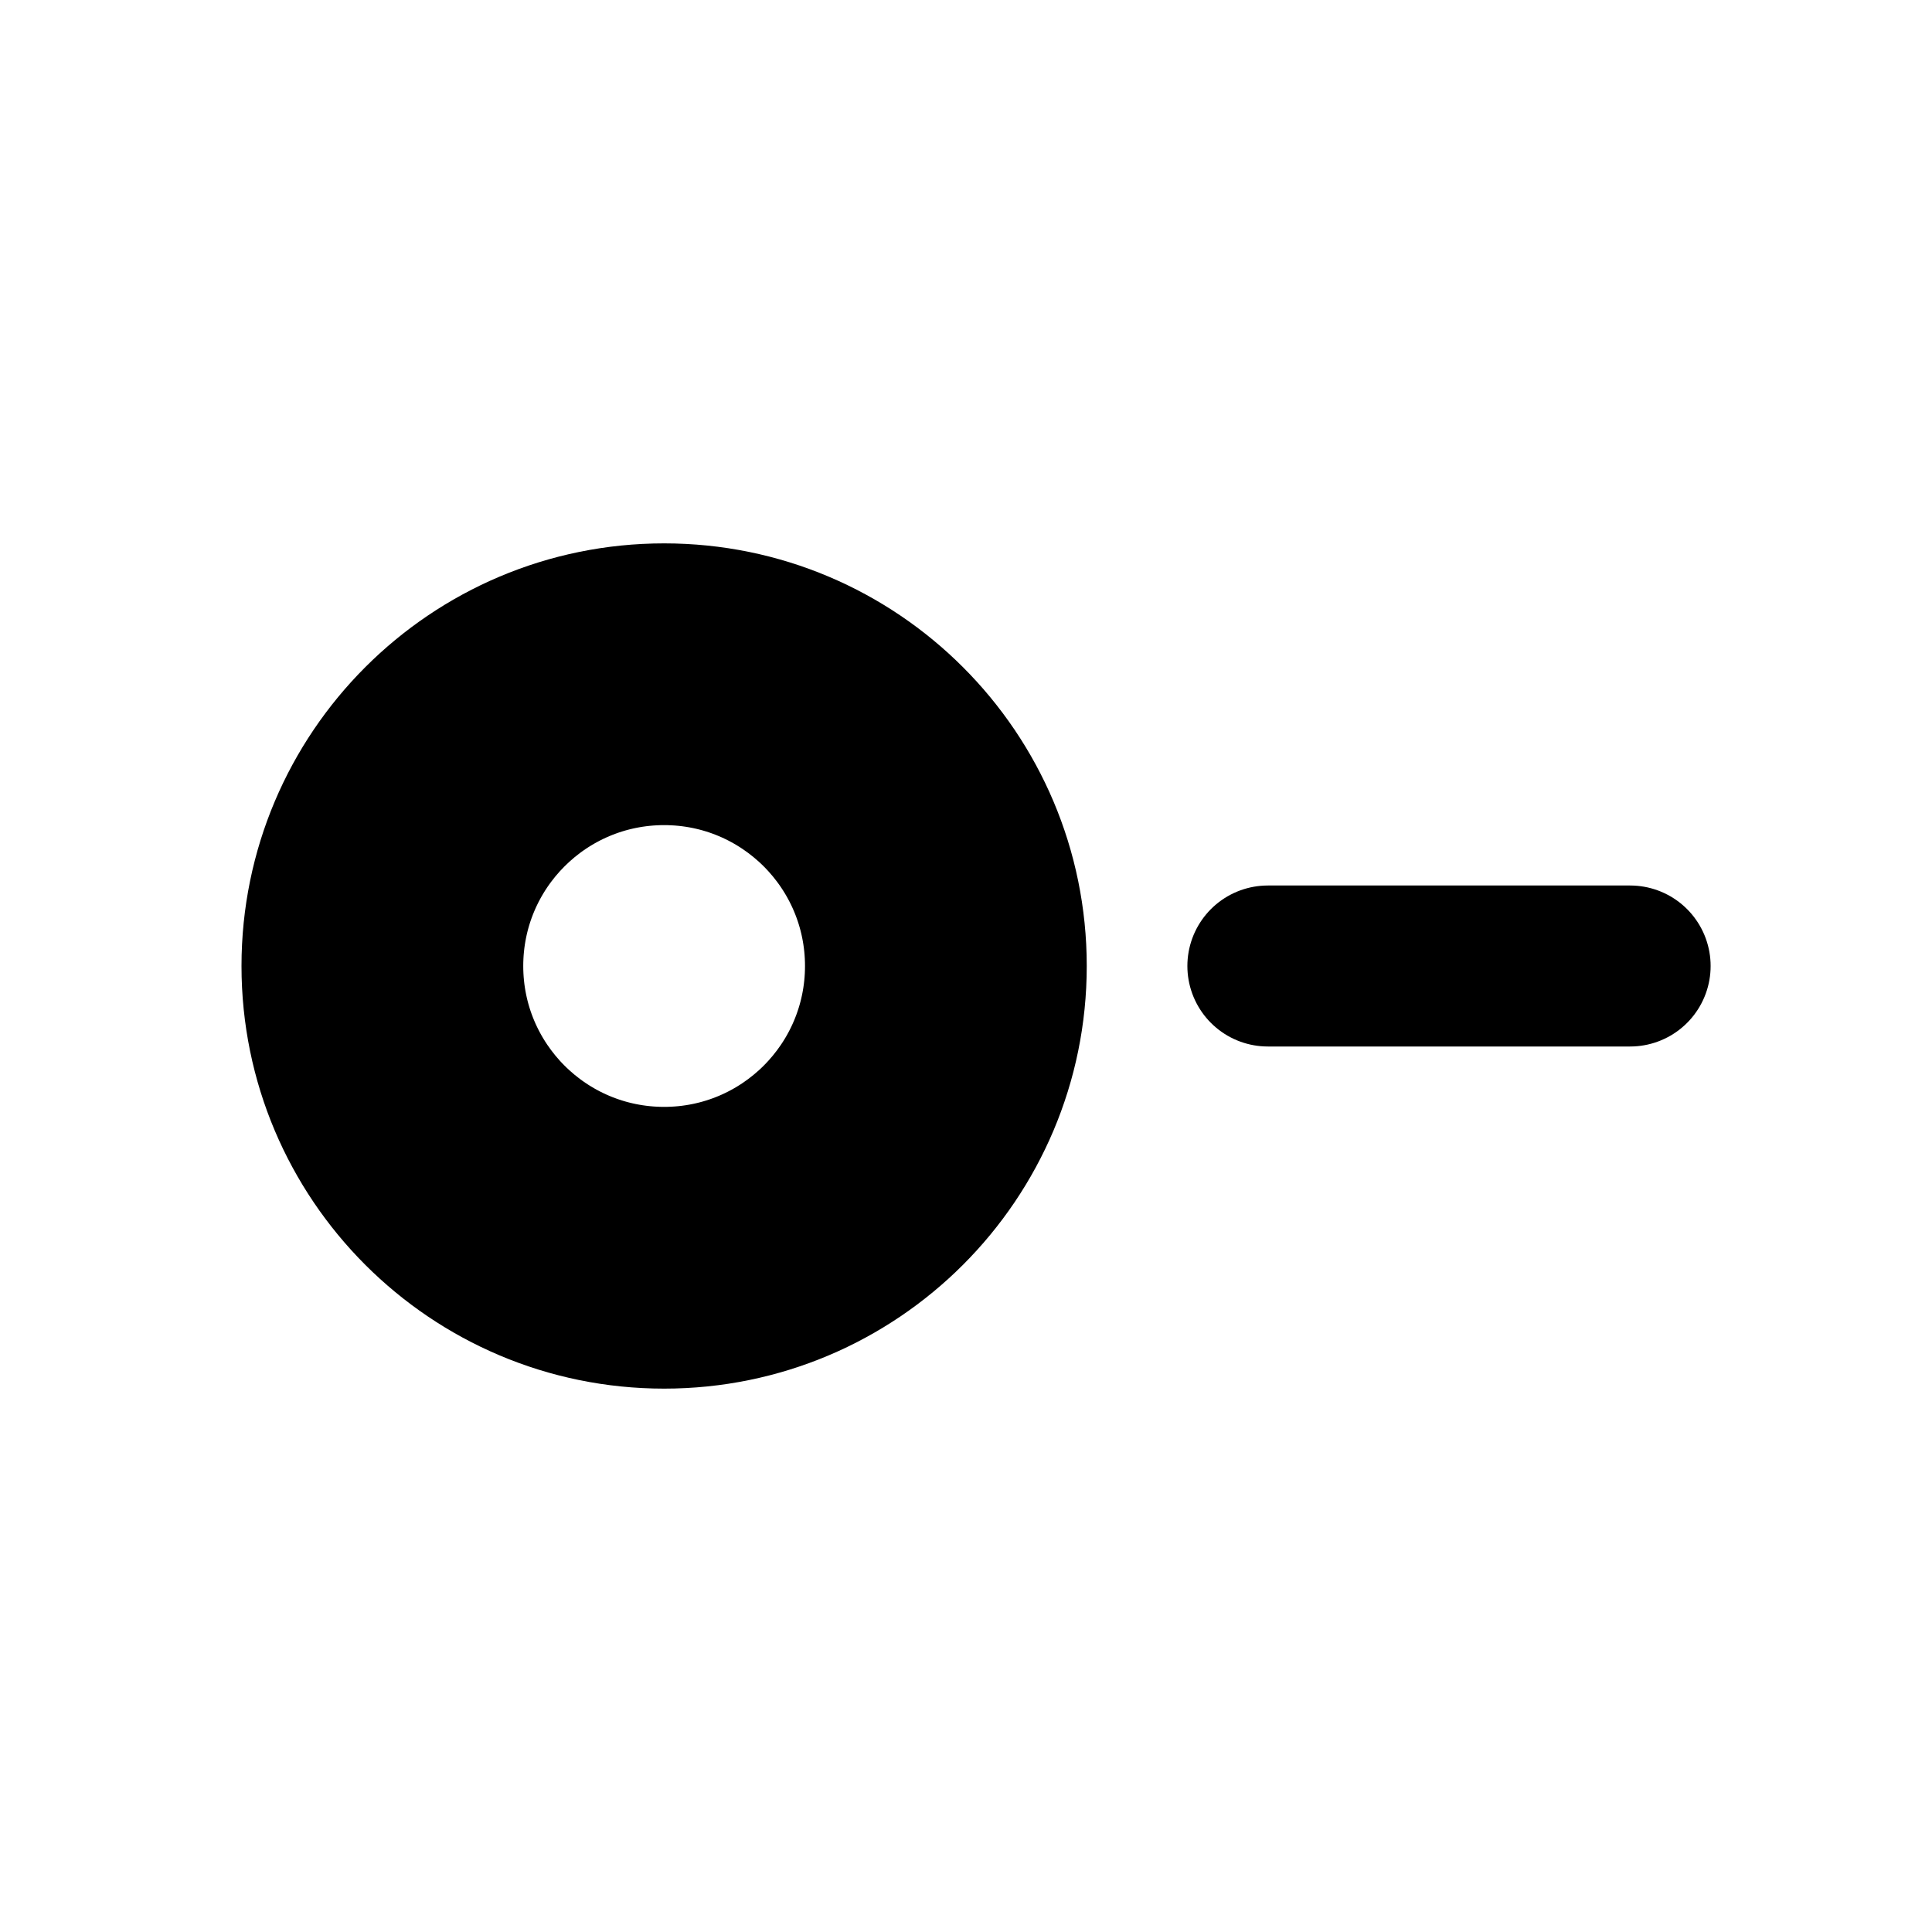
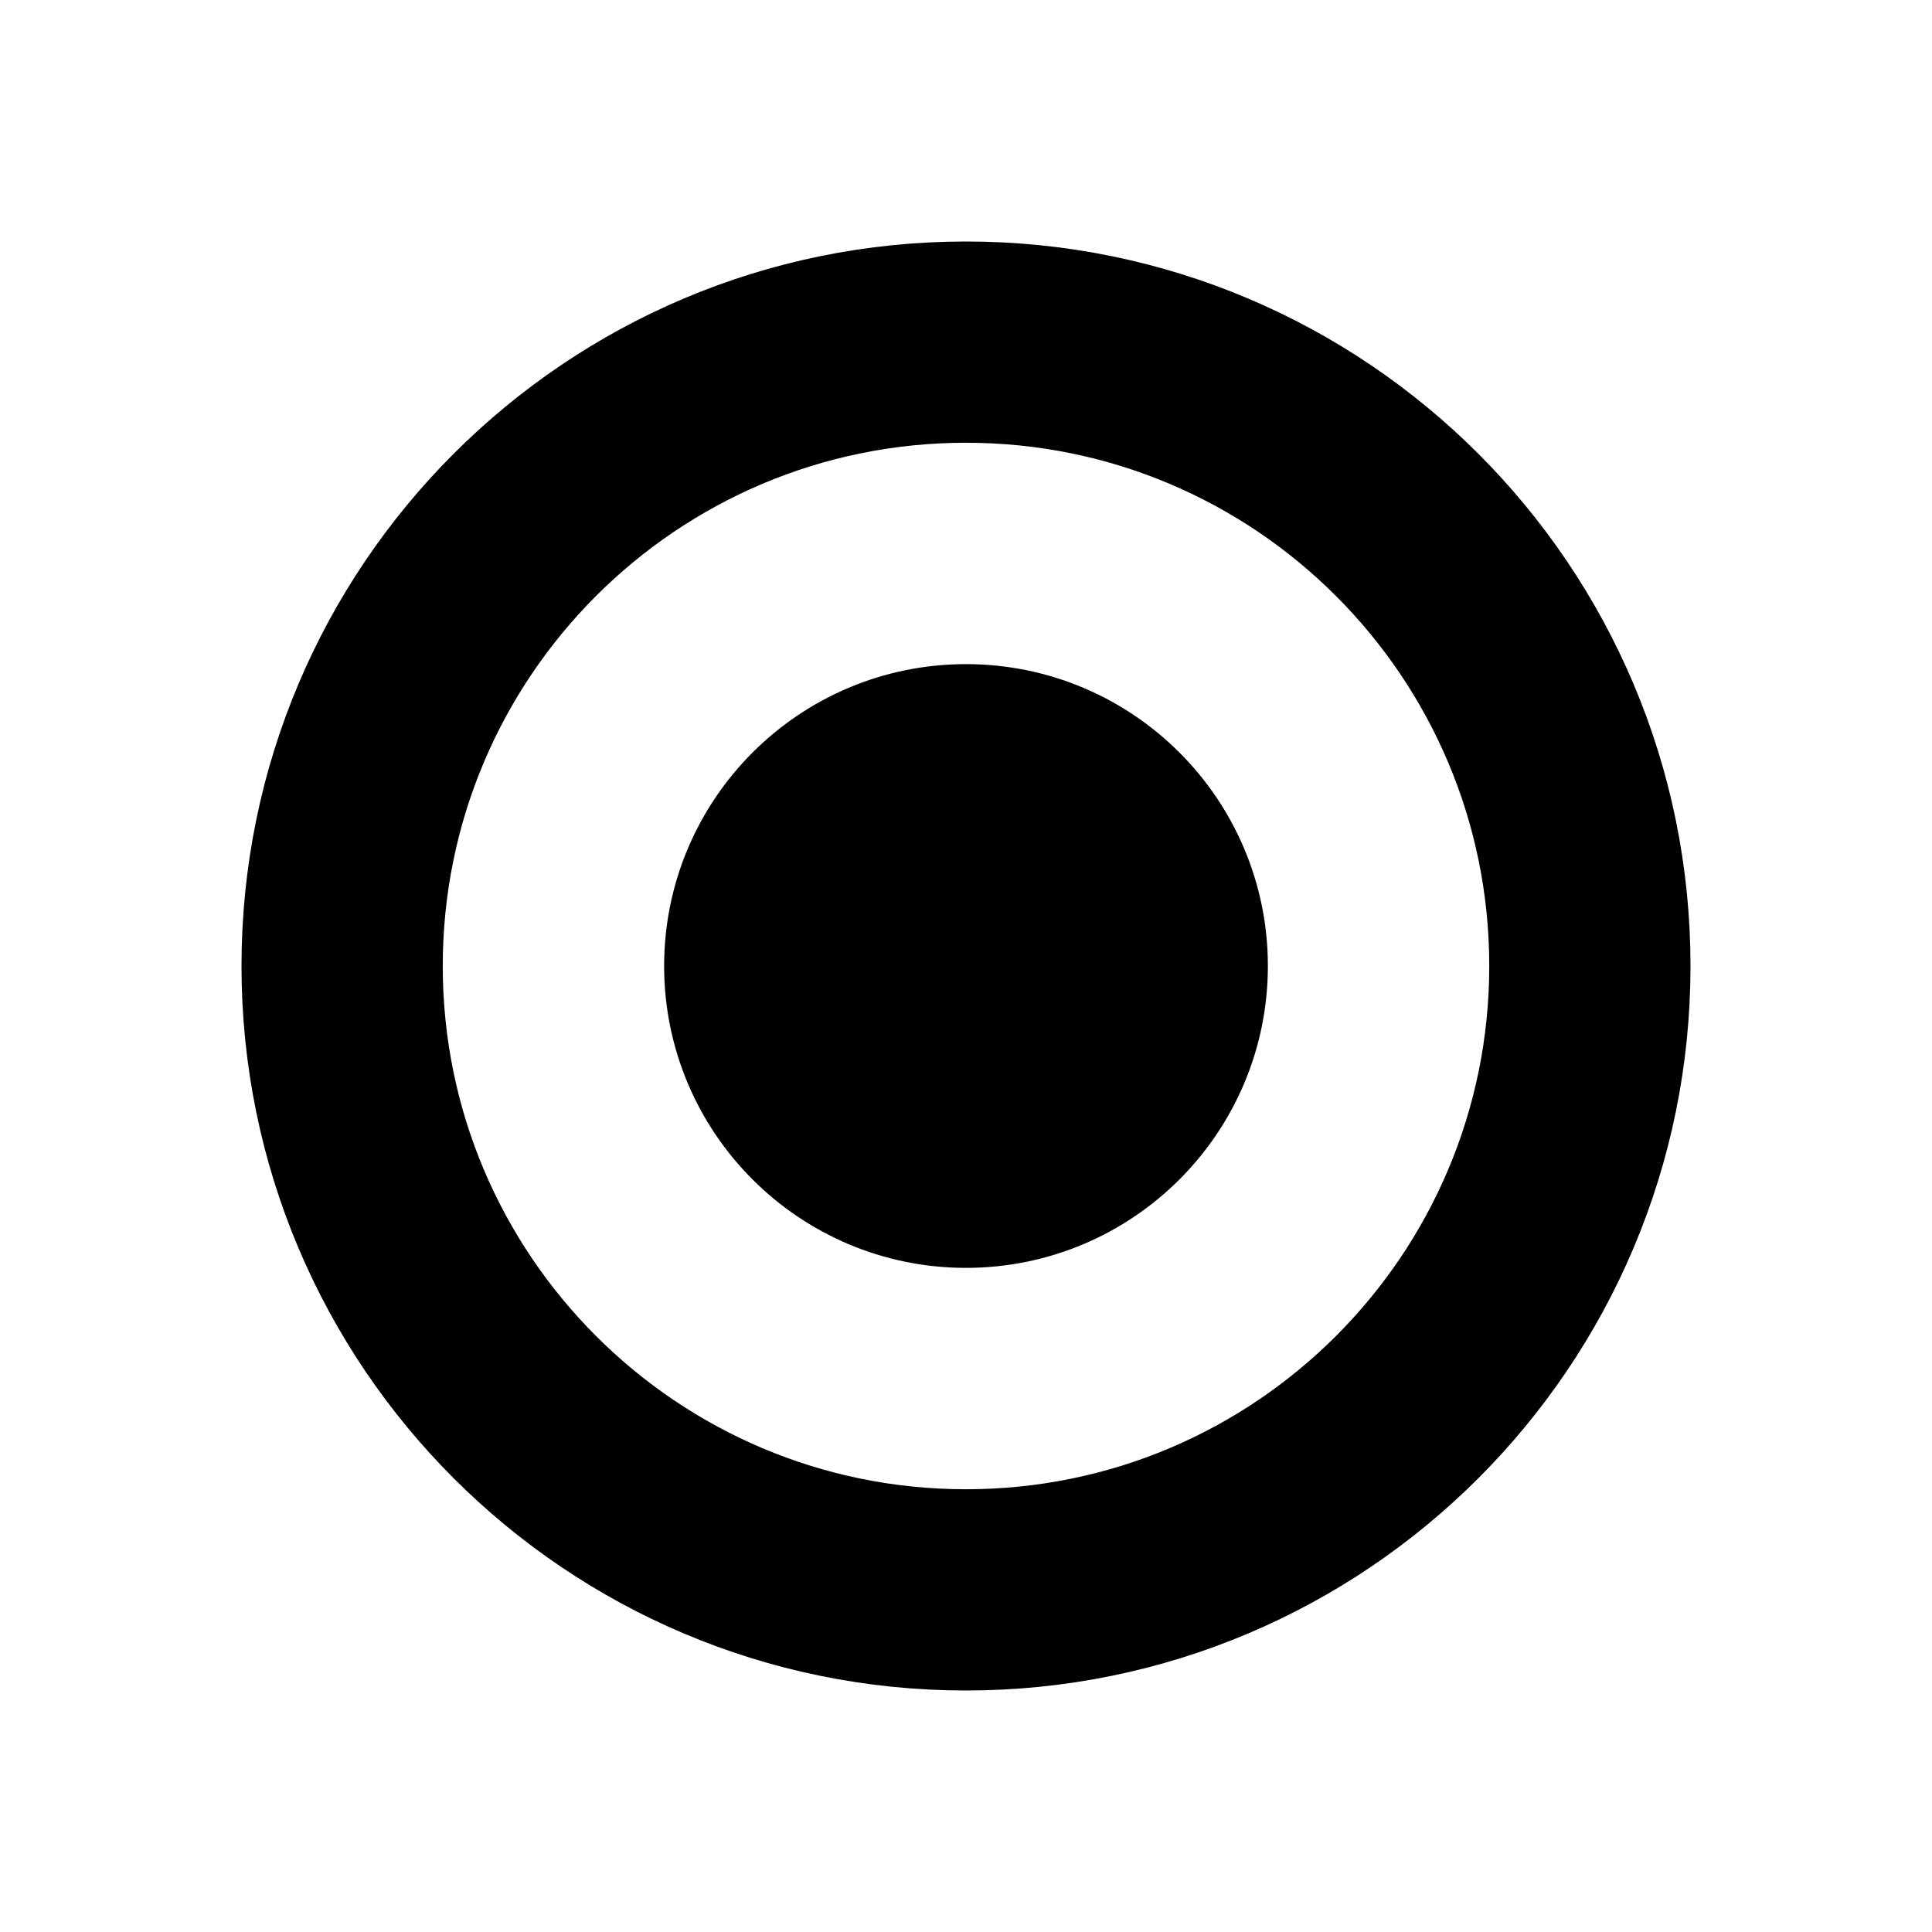
<svg xmlns="http://www.w3.org/2000/svg" viewBox="0 0 24 24" fill="currentColor" stroke="currentColor" stroke-width="1.5" stroke-linecap="round" stroke-linejoin="round" fill-rule="evenodd">
-   <path d="M8.25 7.5A4.5 4.5 0 1 1 8.25 16.5A4.5 4.5 0 1 1 8.25 7.5ZM8.25 9.5A2.5 2.5 0 1 1 8.25 14.5A2.5 2.5 0 1 1 8.25 9.5Z" />
-   <path fill="none" stroke-width="2" d="M15.75 12h4.5" />
+   <path d="M12 3.75A8.25 8.25 0 1 1 12 20.25A8.25 8.25 0 1 1 12 3.75ZM12 4.75A7.25 7.25 0 1 1 12 19.25A7.25 7.25 0 1 1 12 4.75ZM12 9A3 3 0 1 1 12 15A3 3 0 1 1 12 9Z" />
</svg>
